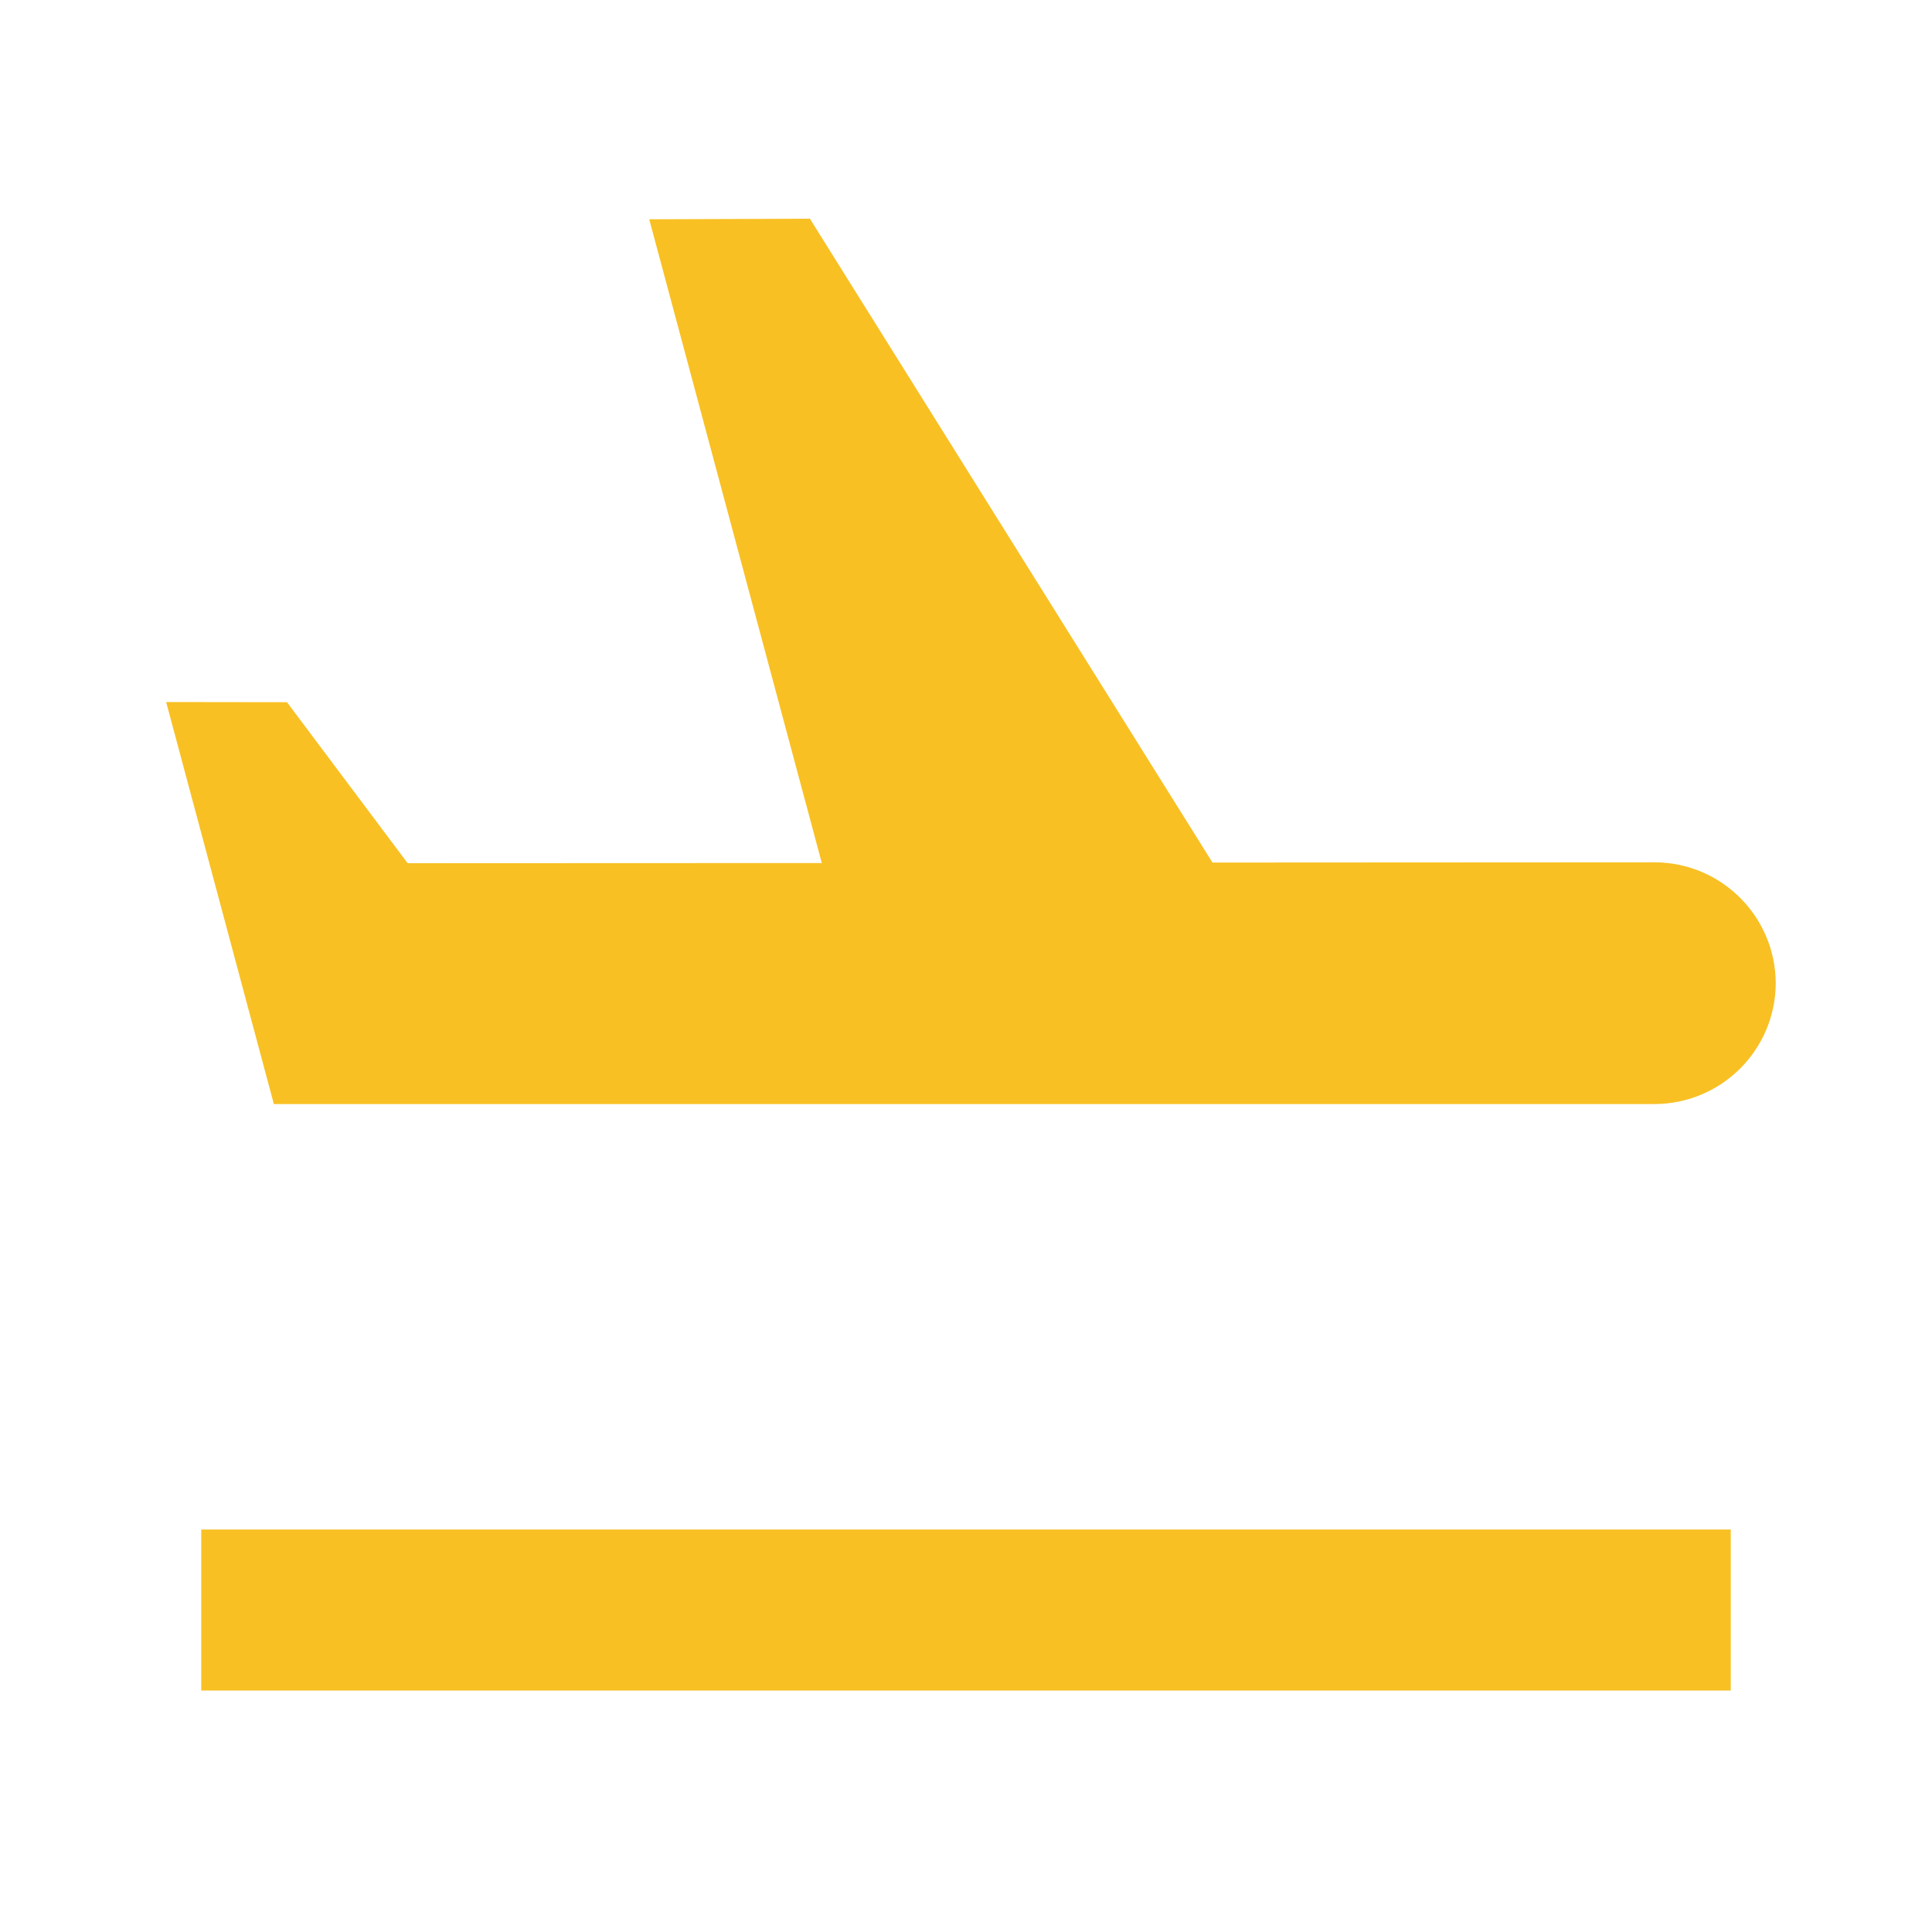
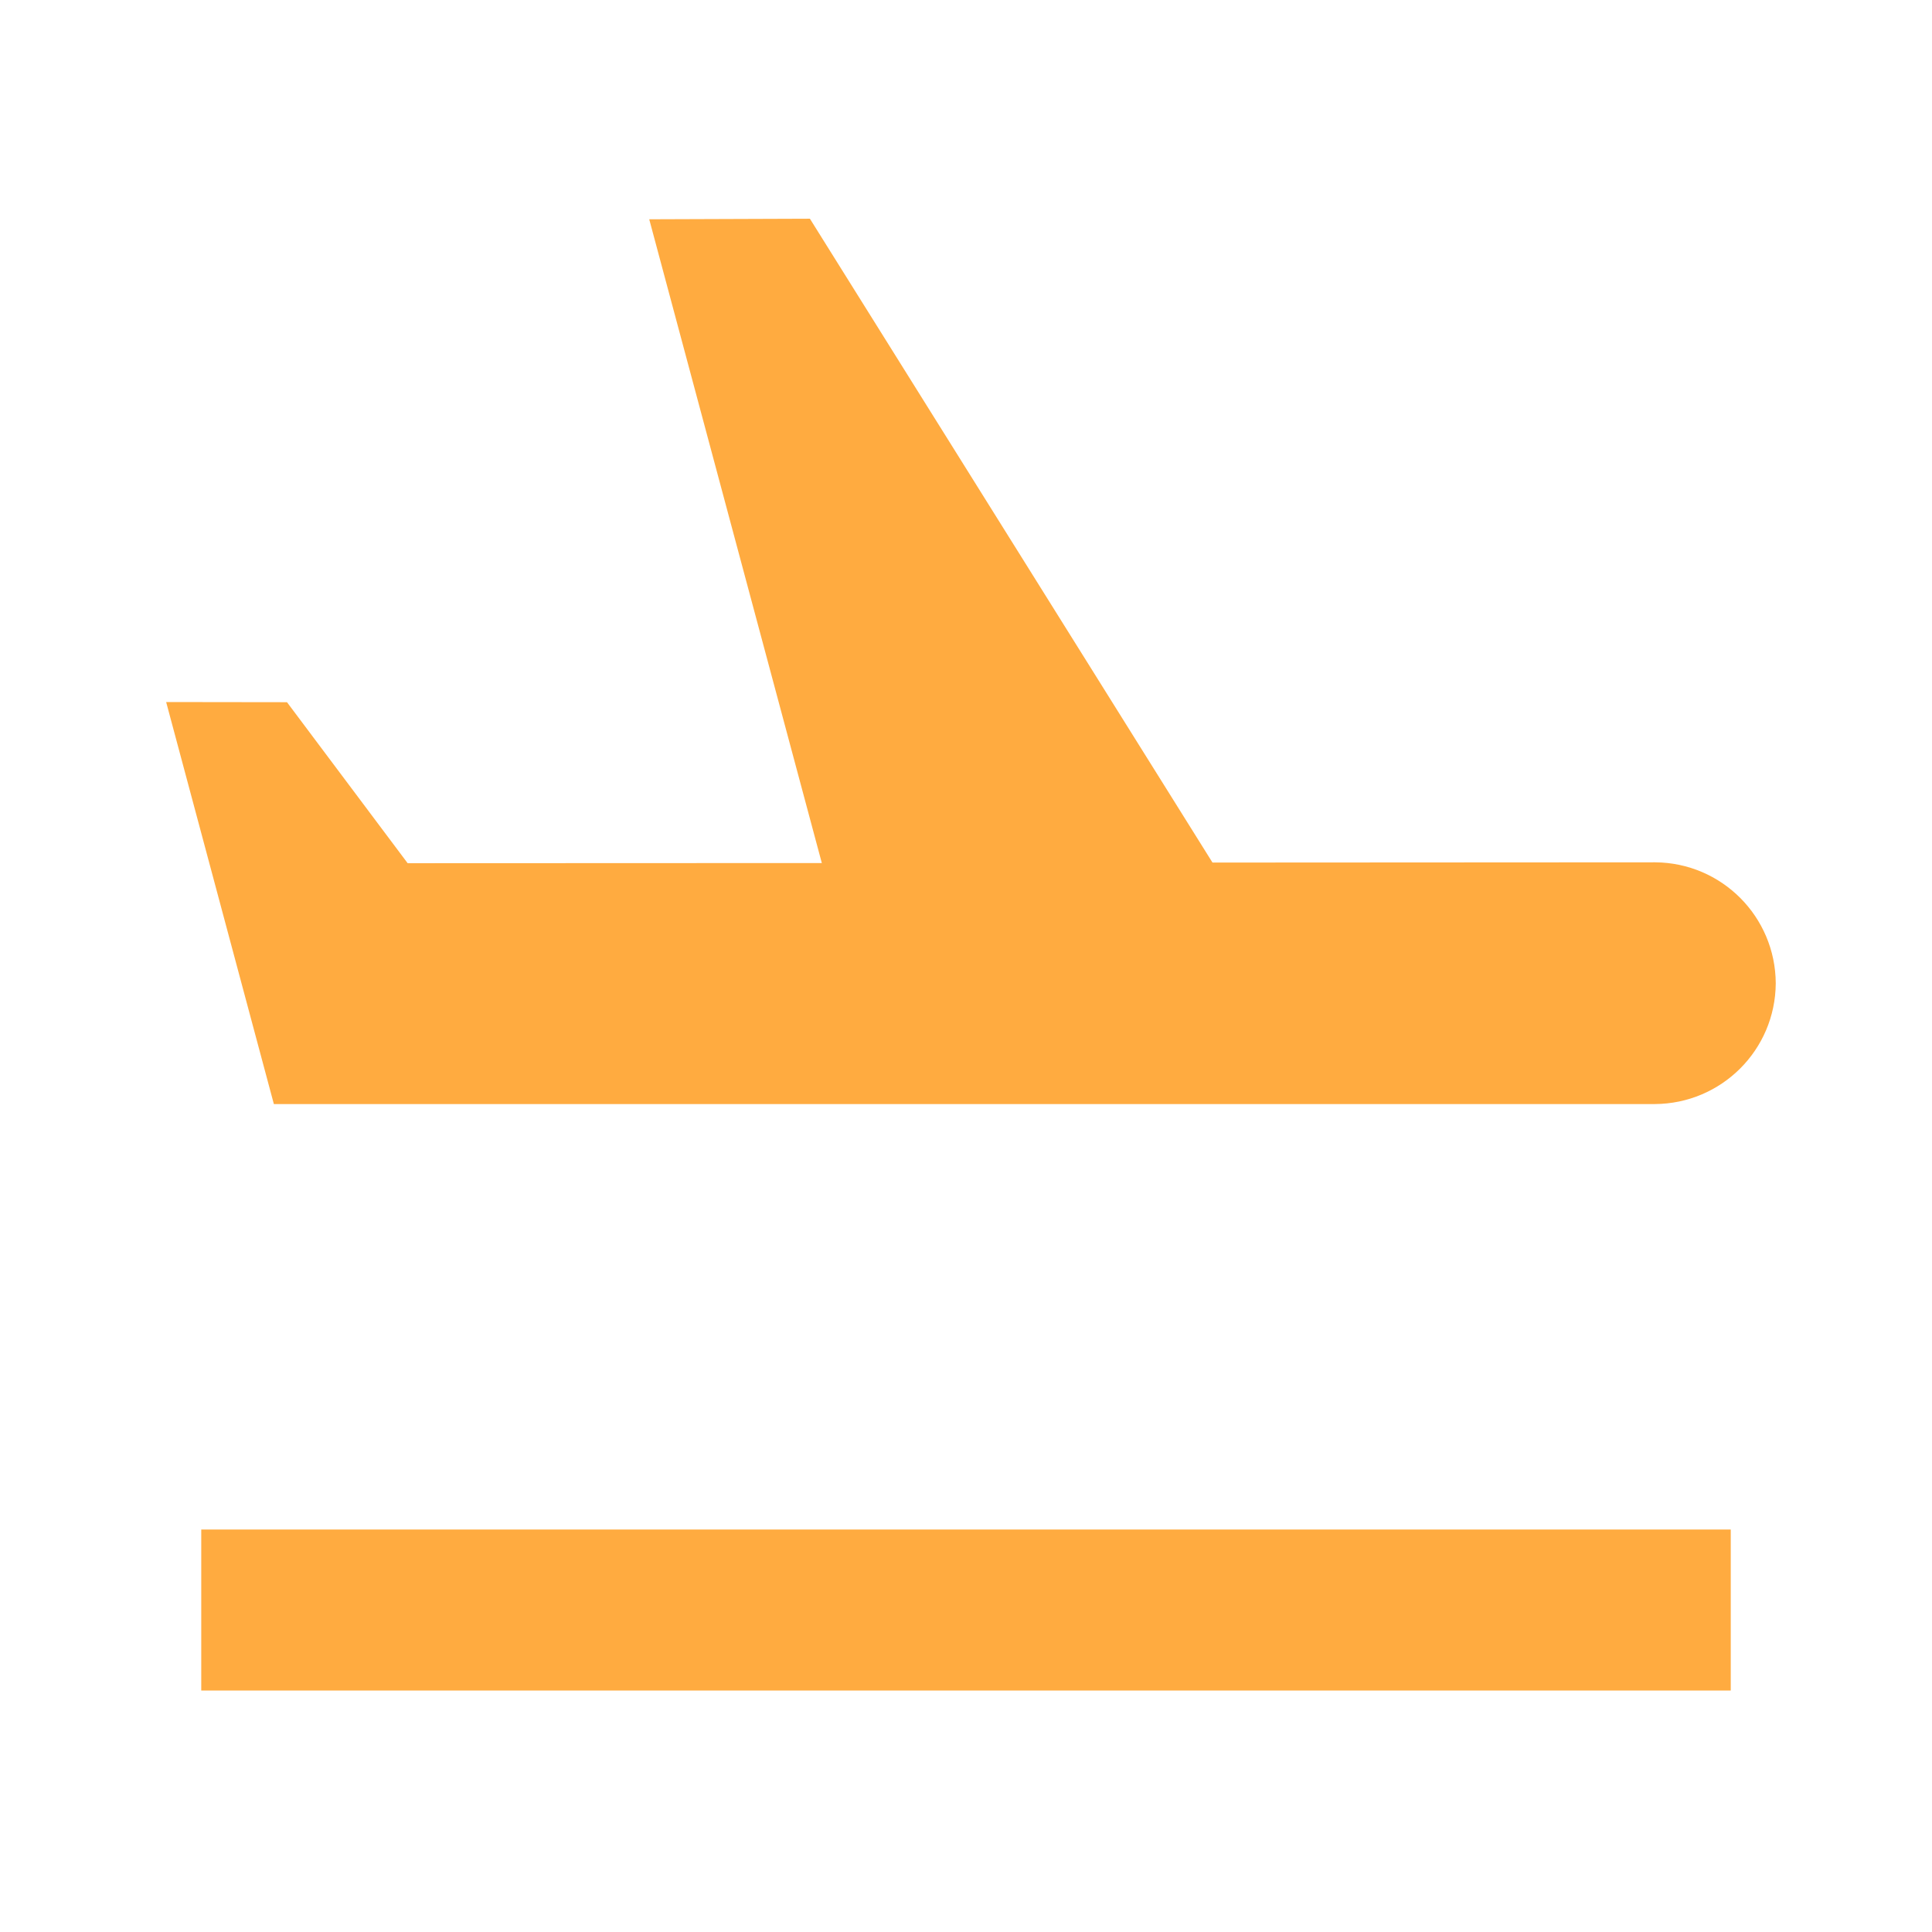
<svg xmlns="http://www.w3.org/2000/svg" enable-background="new 0 0 24 24" height="24" viewBox="0 0 24 24" width="24" version="1.1" id="svg865">
  <defs id="defs869" />
  <g id="g855">
    <rect fill="none" height="24" width="24" id="rect853" />
  </g>
-   <g id="g863" style="fill:#f8c023;fill-opacity:1">
-     <g id="g861" style="fill:#f8c023;fill-opacity:1">
-       <g id="g859" style="fill:#f8c023;fill-opacity:1">
-         <path d="m 2.5,19 h 19 v 2 h -19 z m 18.056,-5.285 c 0.827,-0.004 1.498,-0.67 1.503,-1.5 -0.004,-0.827 -0.67,-1.498 -1.5,-1.503 l -5.497,0.003 -5.001,-7.998 -1.996,0.007 L 10.209,10.721 5.064,10.723 3.565,8.723 2.064,8.721 3.402,13.715 Z" id="path857" style="fill:#f8c023;fill-opacity:1" />
+   <g id="g863" style="fill:#ffab40;fill-opacity:1">
+     <g id="g861" style="fill:#ffab40;fill-opacity:1">
+       <g id="g859" style="fill:#ffab40;fill-opacity:1">
+         <path d="m 2.5,19 h 19 v 2 h -19 z m 18.056,-5.285 c 0.827,-0.004 1.498,-0.67 1.503,-1.5 -0.004,-0.827 -0.67,-1.498 -1.5,-1.503 l -5.497,0.003 -5.001,-7.998 -1.996,0.007 L 10.209,10.721 5.064,10.723 3.565,8.723 2.064,8.721 3.402,13.715 Z" id="path857" style="fill:#ffab40;fill-opacity:1" />
      </g>
    </g>
  </g>
</svg>
